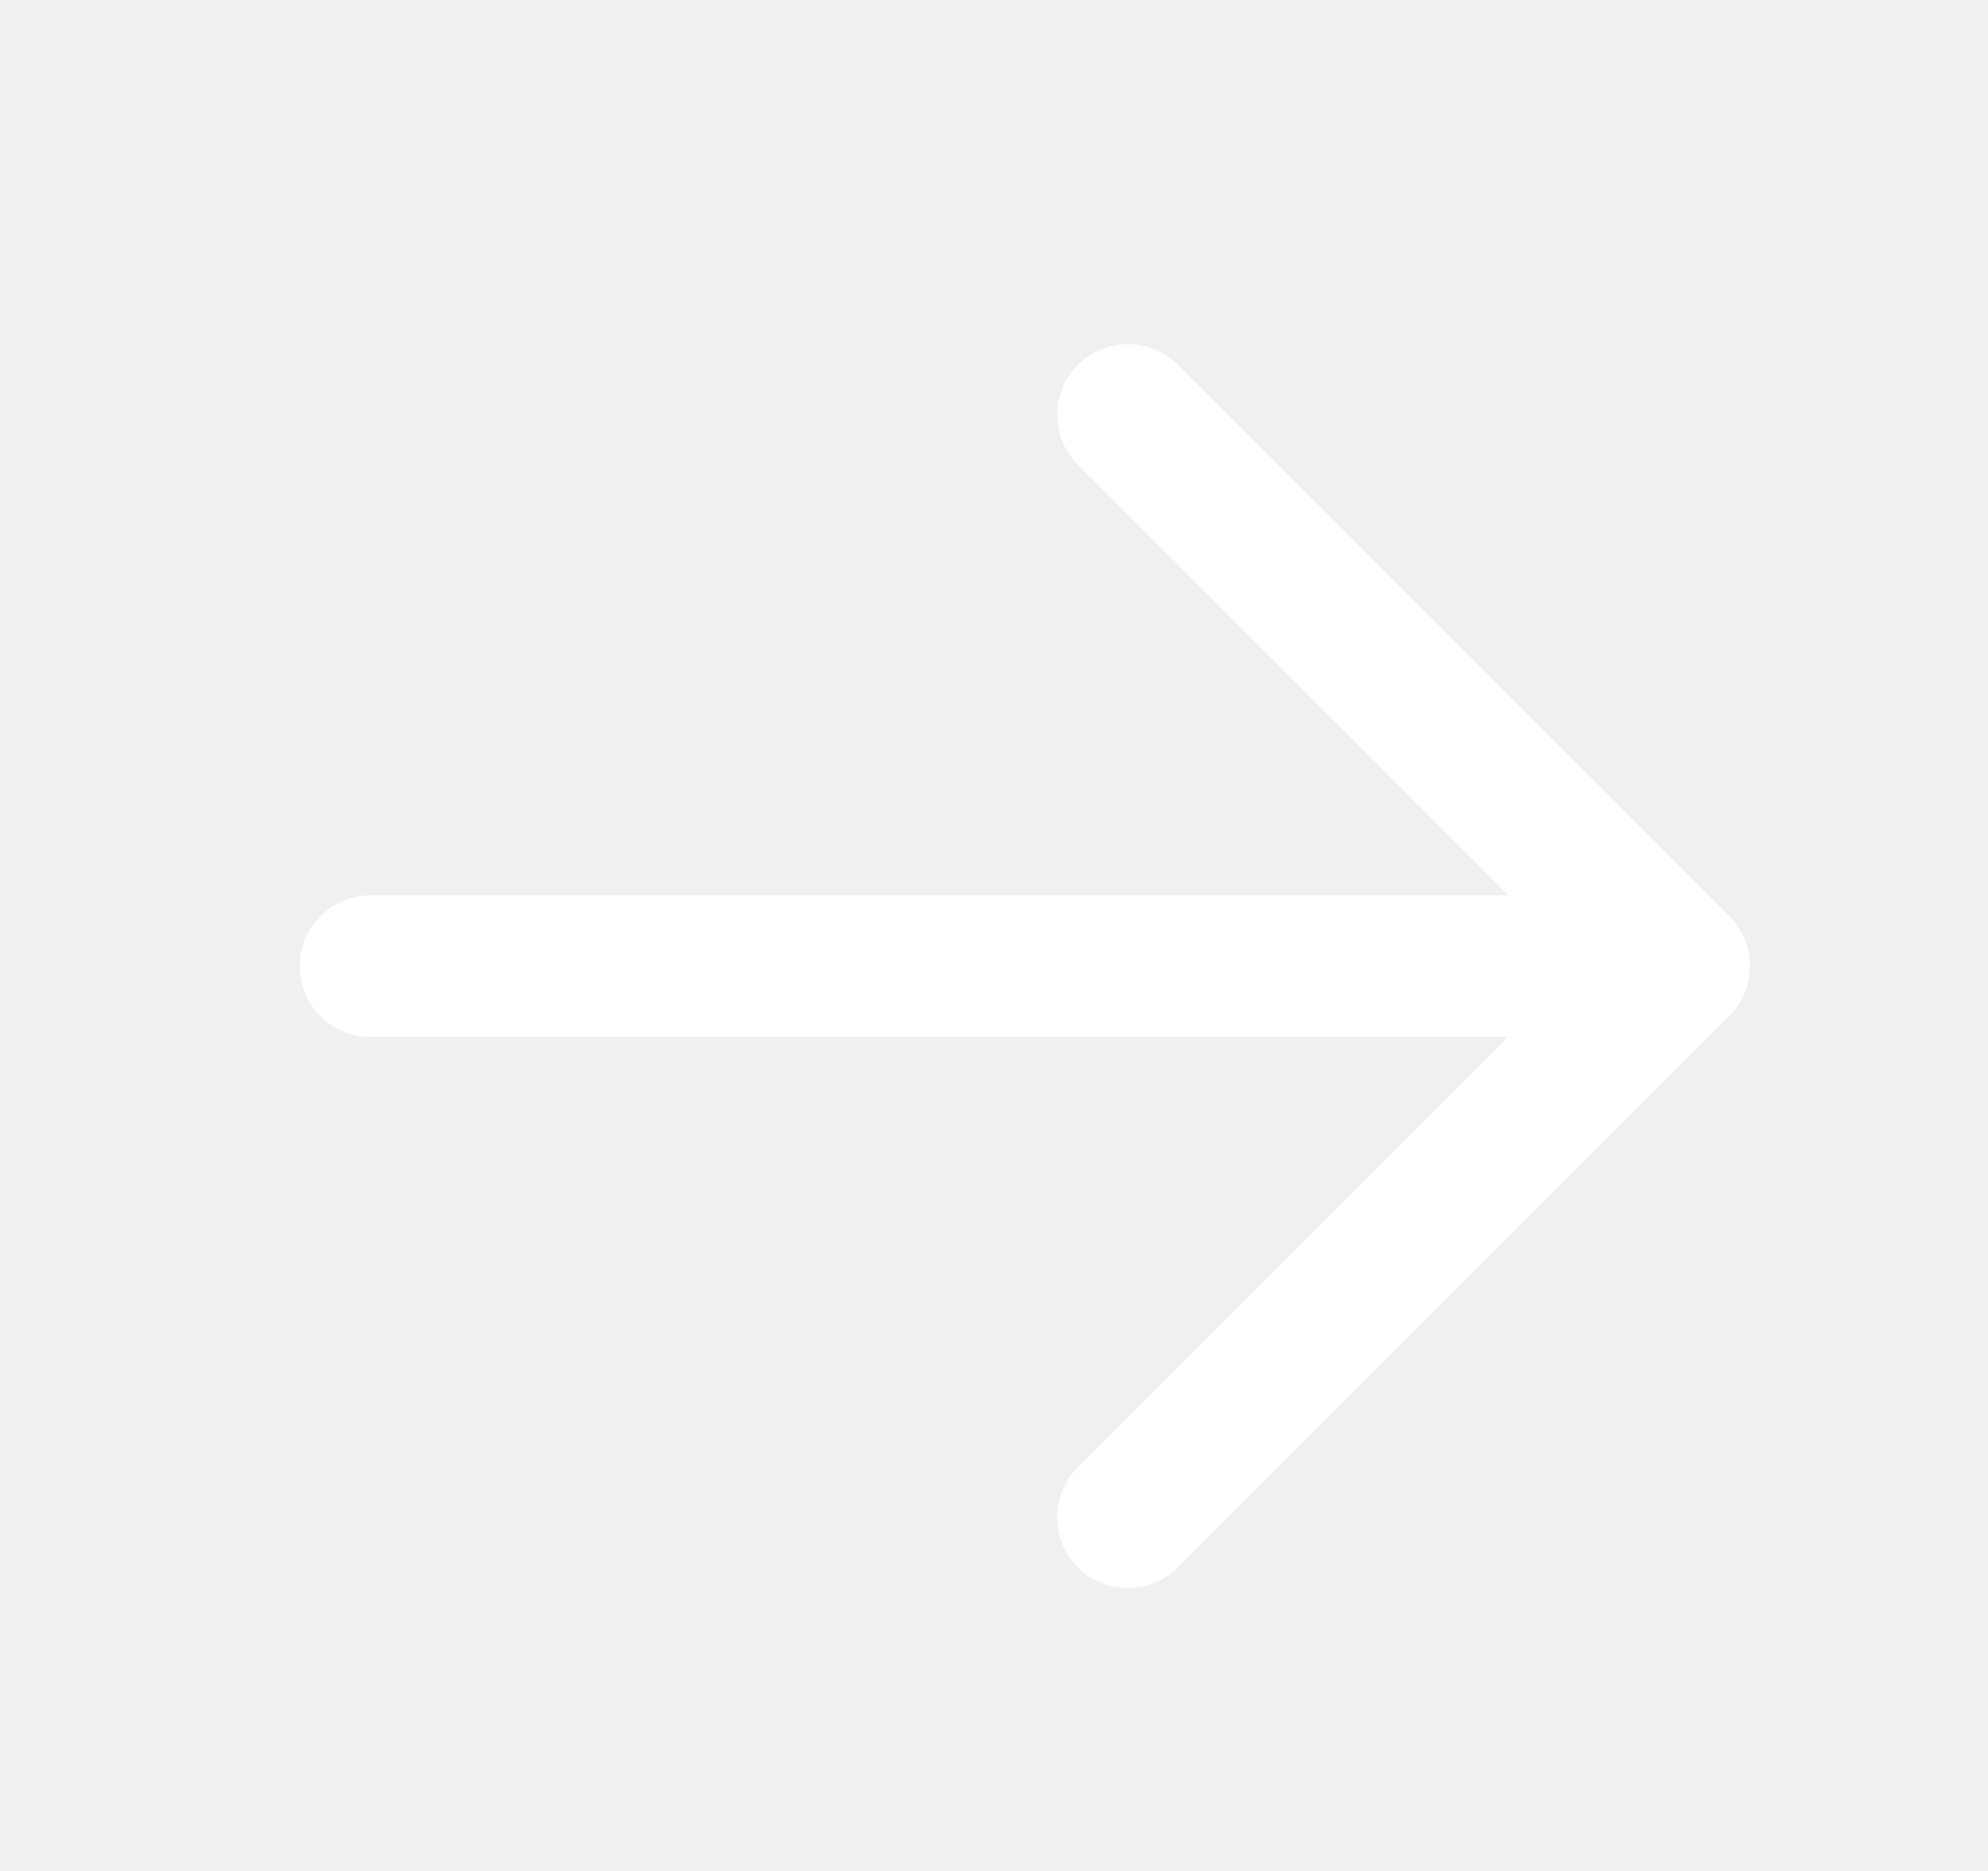
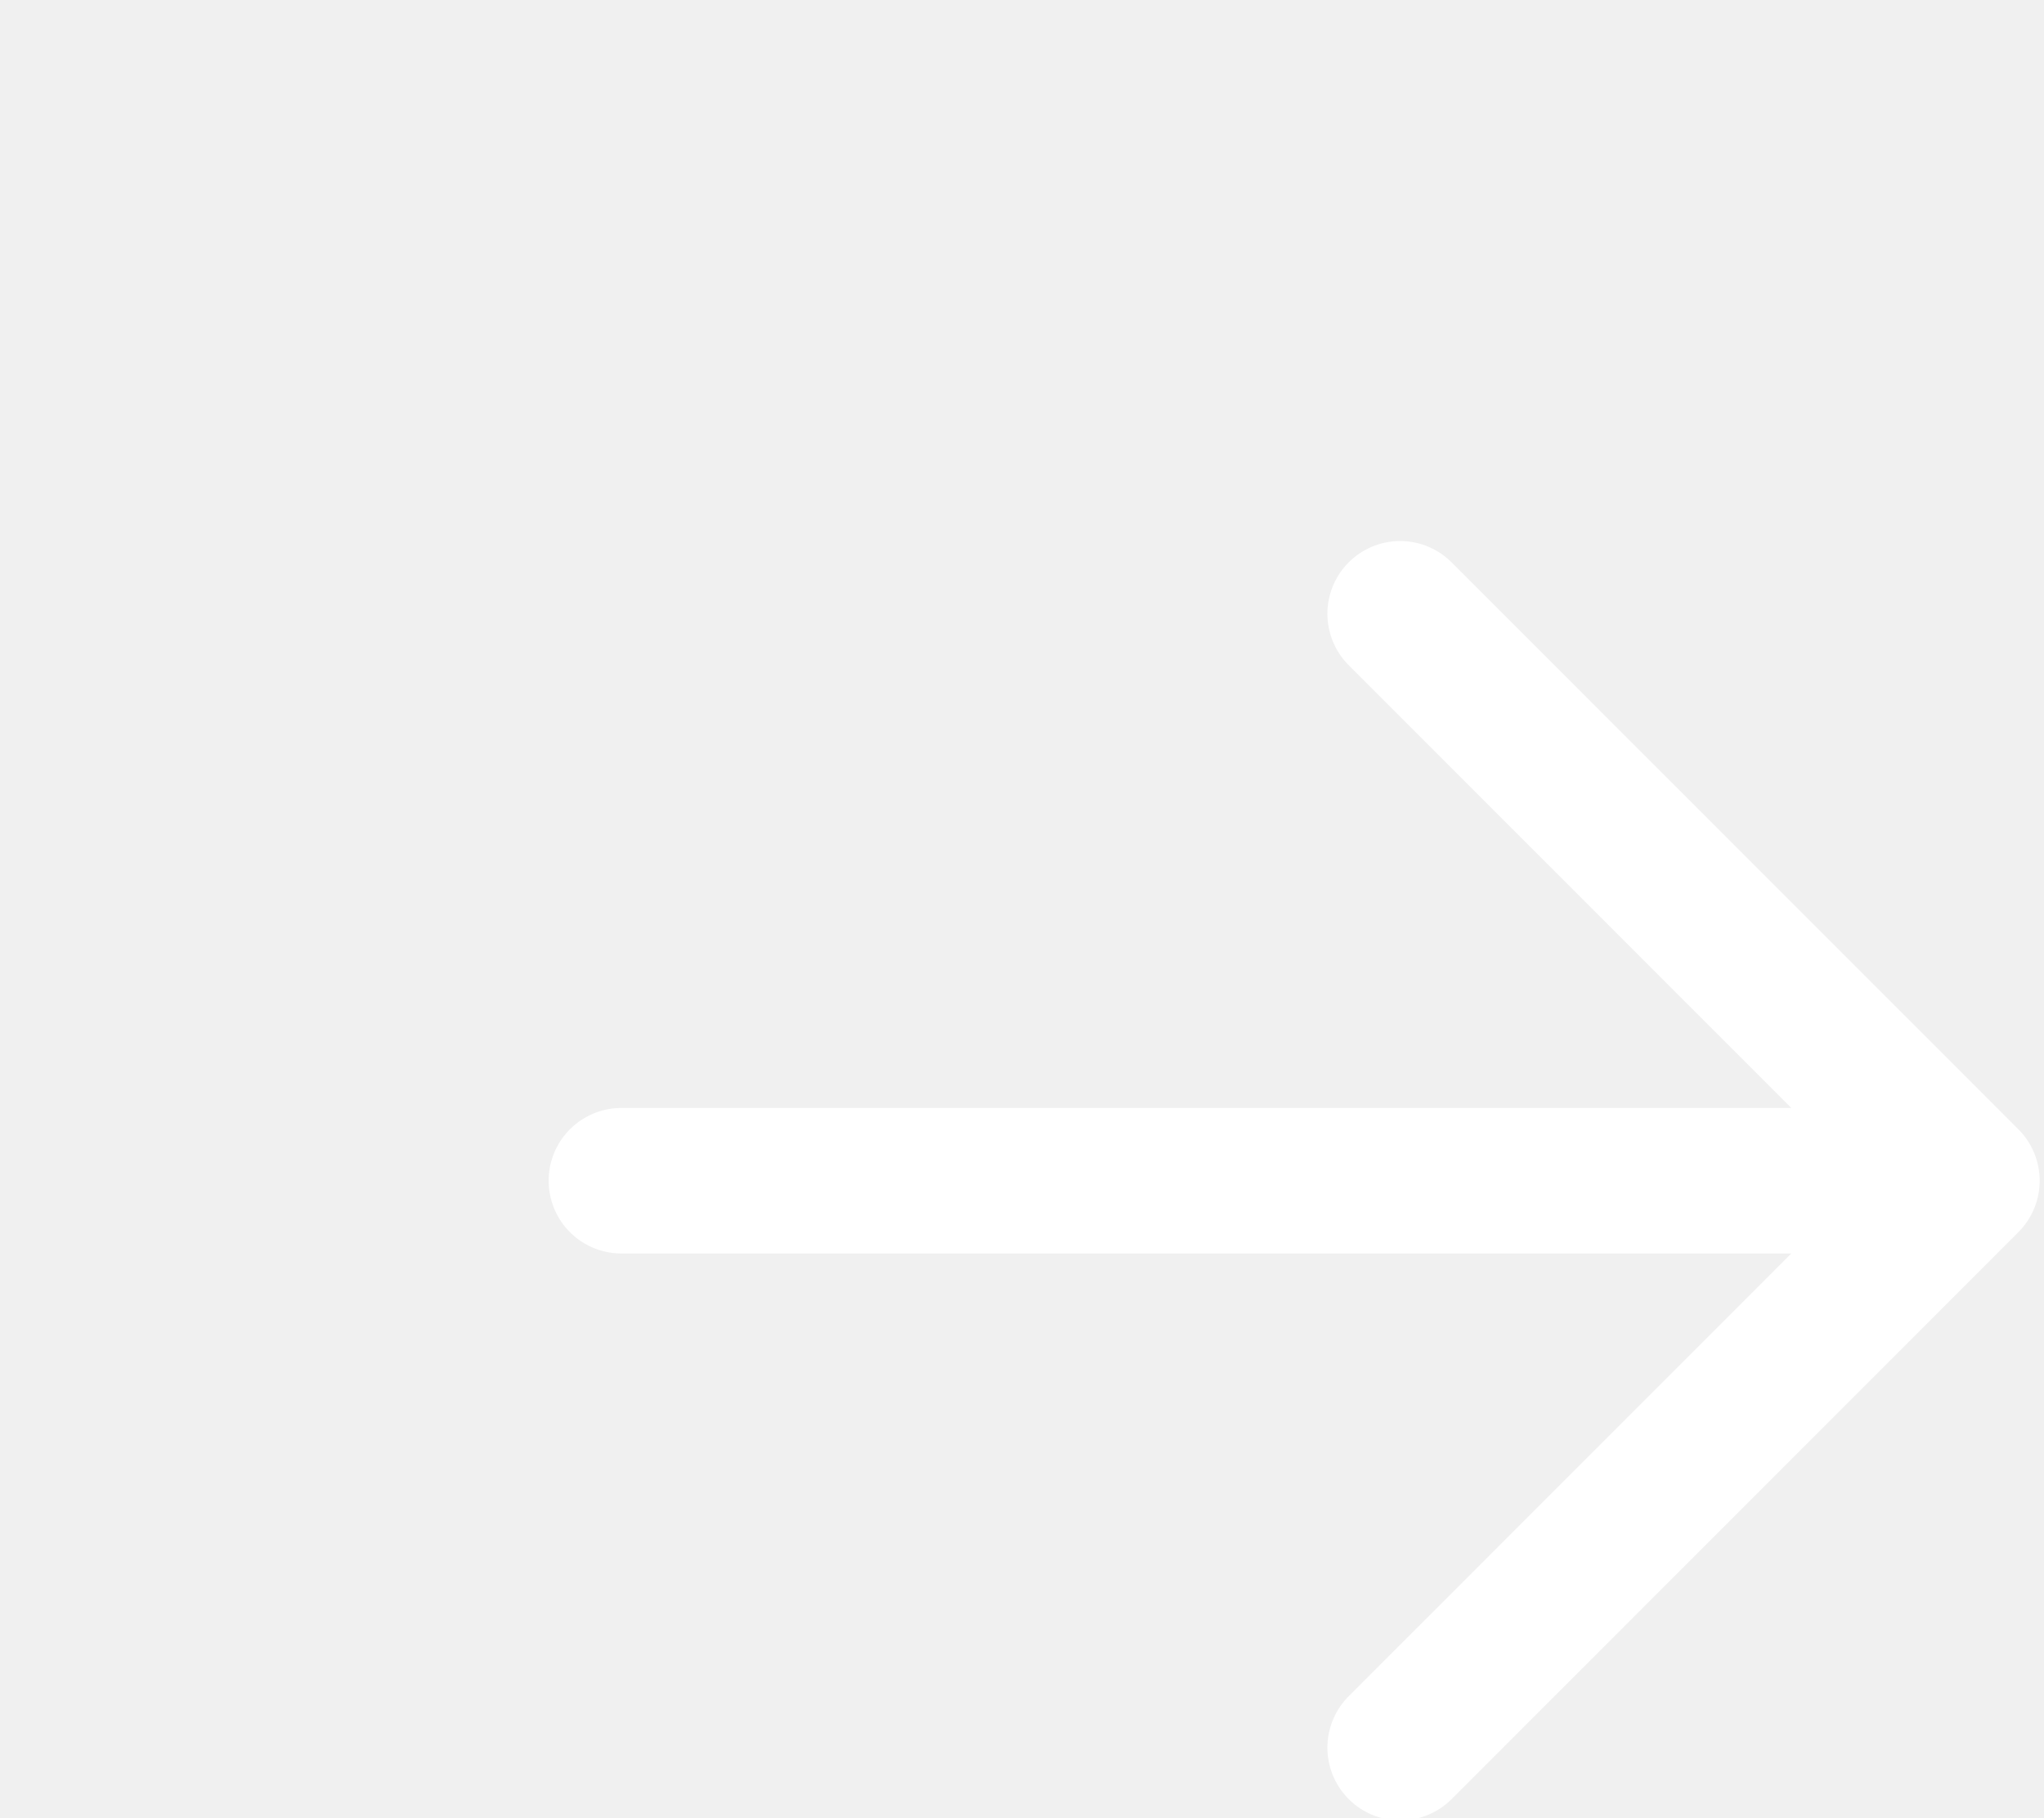
- <svg xmlns="http://www.w3.org/2000/svg" width="17" height="16" viewBox="0 0 17 16" fill="none">
+ <svg xmlns="http://www.w3.org/2000/svg" width="18" height="16" viewBox="-2 0 17 12" fill="none">
  <g id="arrow-up-right">
    <path id="Vector" d="M3.168 8.262L14.359 8.262M14.359 8.262L9.645 3.548M14.359 8.262L9.645 12.976" stroke="white" stroke-width="1.21" stroke-linecap="round" stroke-linejoin="round" />
  </g>
</svg>
